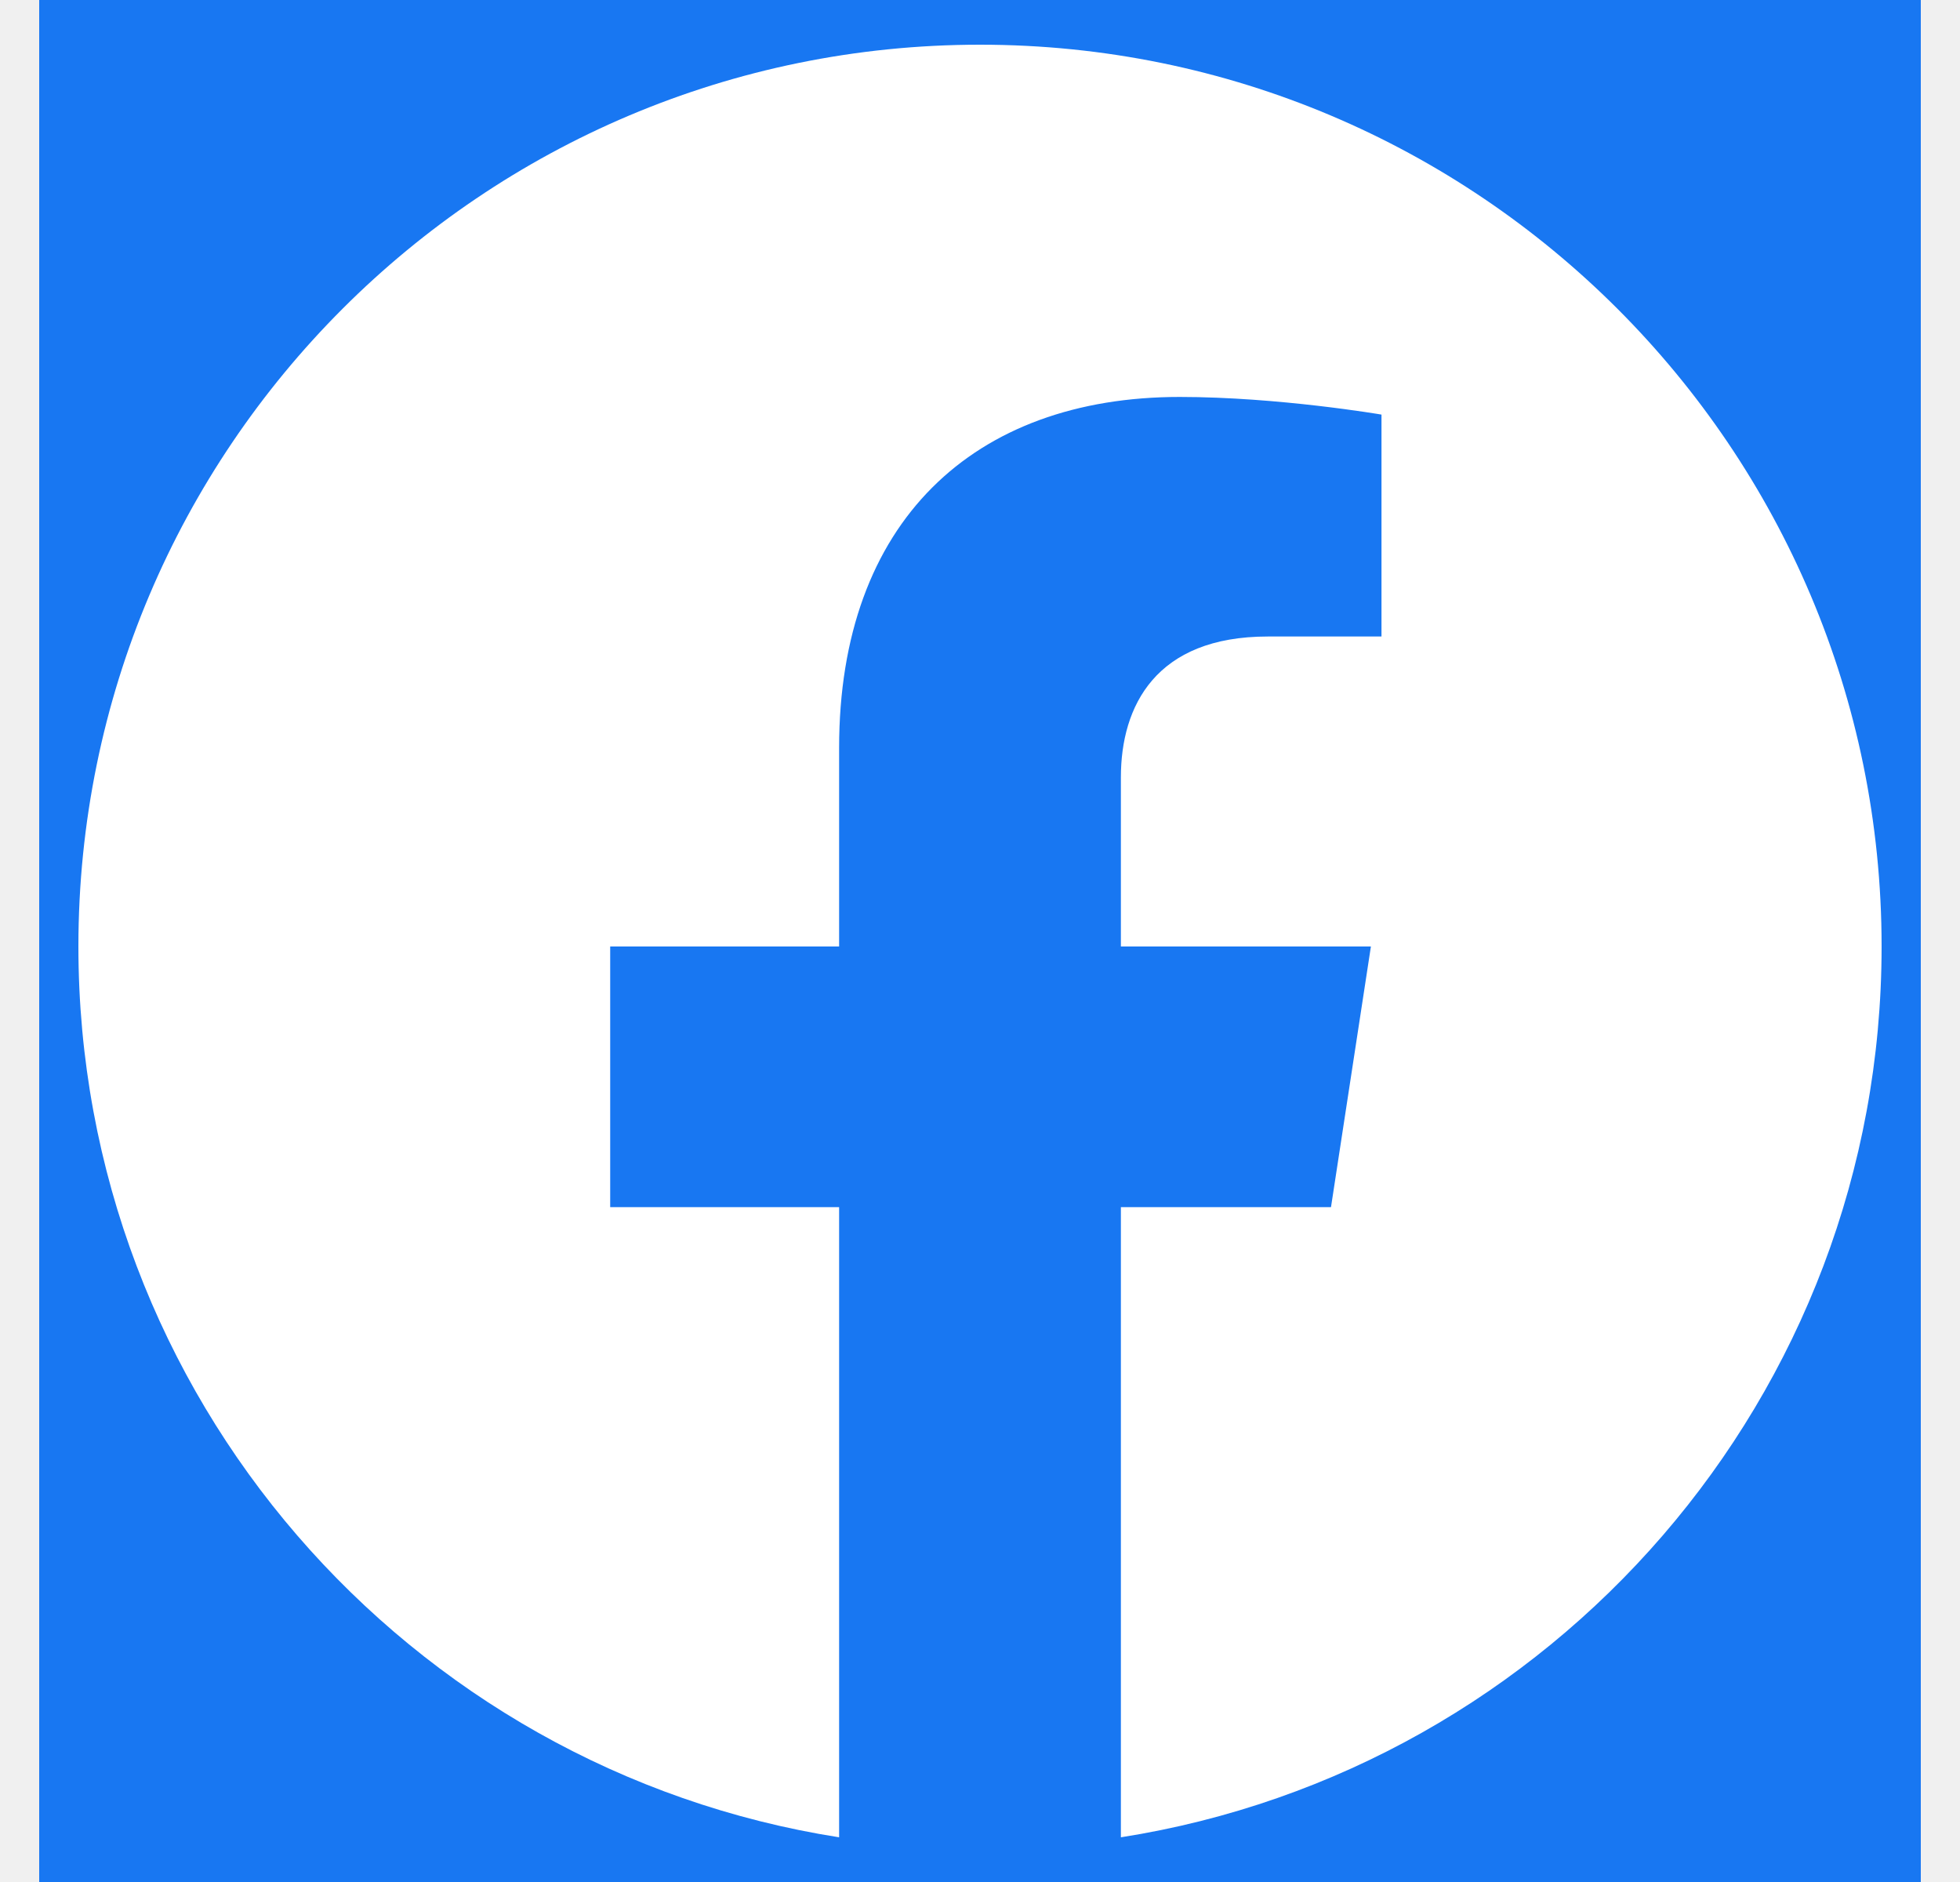
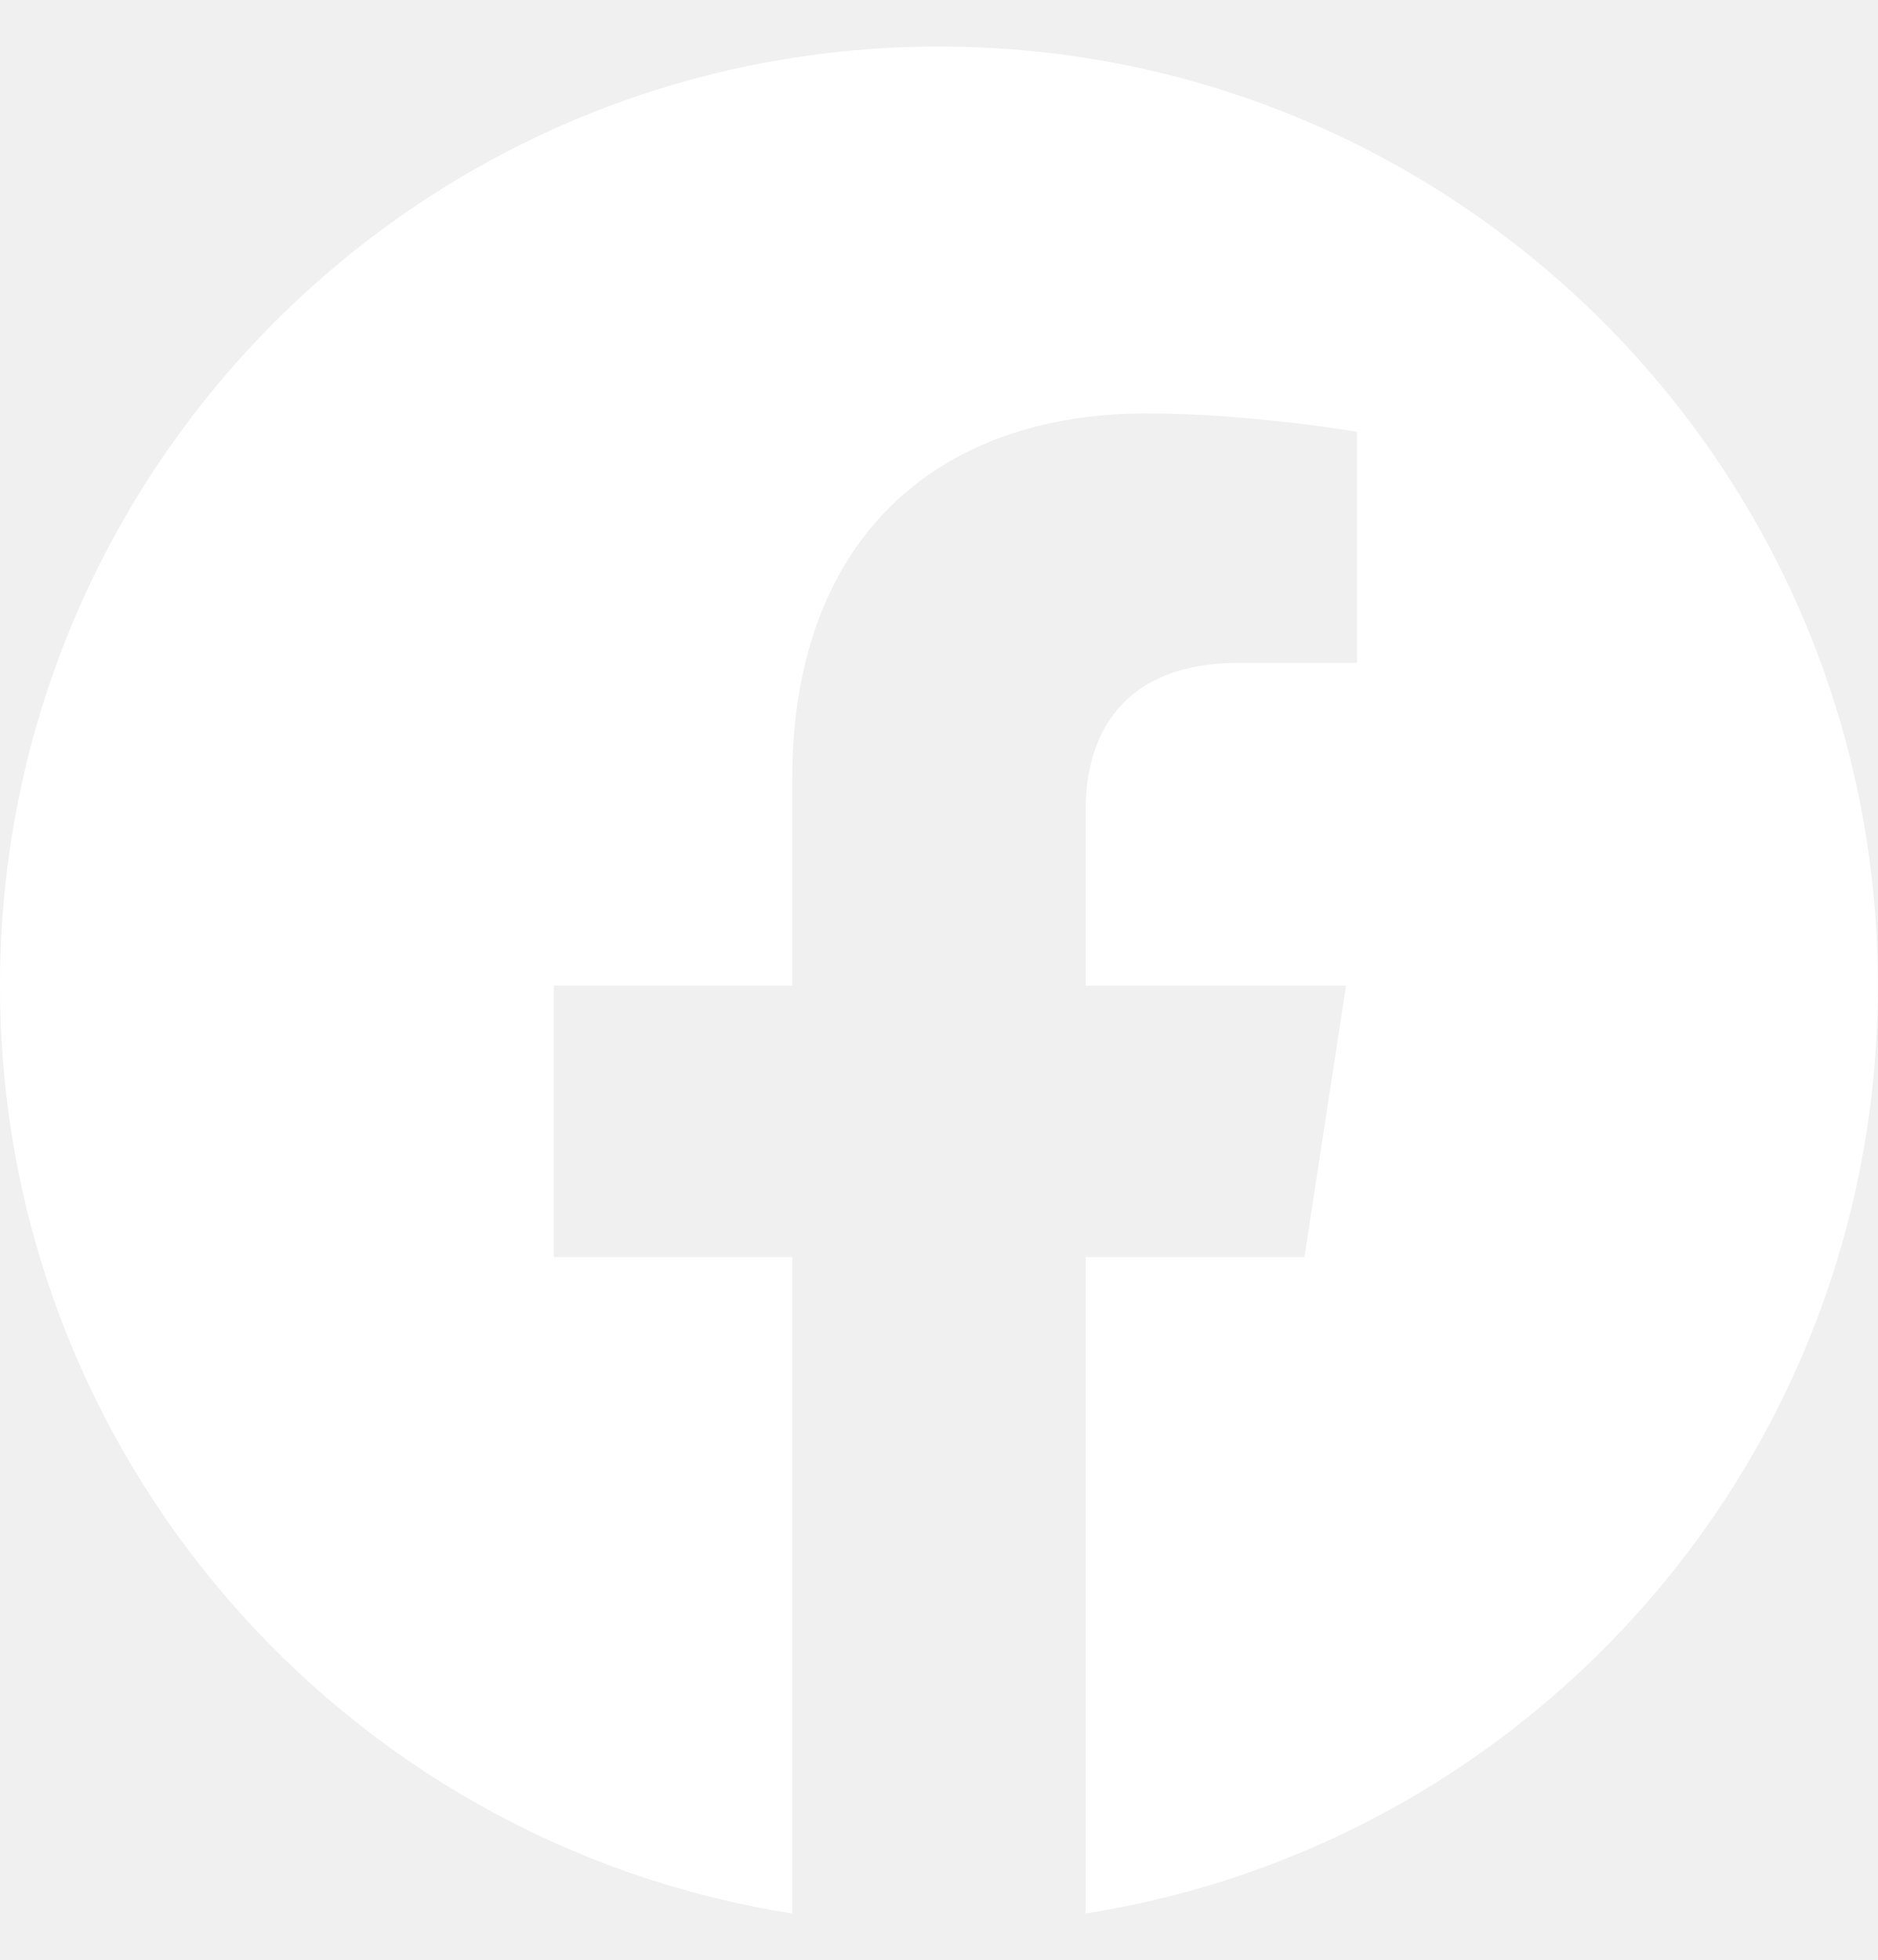
- <svg xmlns="http://www.w3.org/2000/svg" width="25" height="24" viewBox="0 0 25 24" fill="none">
-   <rect width="24" height="24" transform="translate(0.5)" fill="#1877F2" />
-   <path d="M24 12.07C24 5.719 18.851 0.57 12.5 0.57C6.149 0.57 1 5.719 1 12.07C1 17.81 5.205 22.567 10.703 23.43V15.394H7.783V12.07H10.703V9.536C10.703 6.654 12.42 5.062 15.047 5.062C16.305 5.062 17.621 5.287 17.621 5.287V8.117H16.171C14.742 8.117 14.297 9.003 14.297 9.913V12.07H17.486L16.977 15.394H14.297V23.43C19.795 22.567 24 17.81 24 12.07Z" fill="white" />
+ <svg xmlns="http://www.w3.org/2000/svg" width="23" height="24" viewBox="0 0 23 24" fill="none">
+   <path d="M23 12.07C23 5.719 17.851 0.57 11.5 0.57C5.149 0.57 0 5.719 0 12.07C0 17.81 4.205 22.567 9.703 23.43V15.394H6.783V12.07H9.703V9.536C9.703 6.654 11.42 5.062 14.047 5.062C15.305 5.062 16.621 5.287 16.621 5.287V8.117H15.171C13.742 8.117 13.297 9.003 13.297 9.913V12.07H16.486L15.976 15.394H13.297V23.43C18.795 22.567 23 17.81 23 12.07Z" fill="white" />
</svg>
